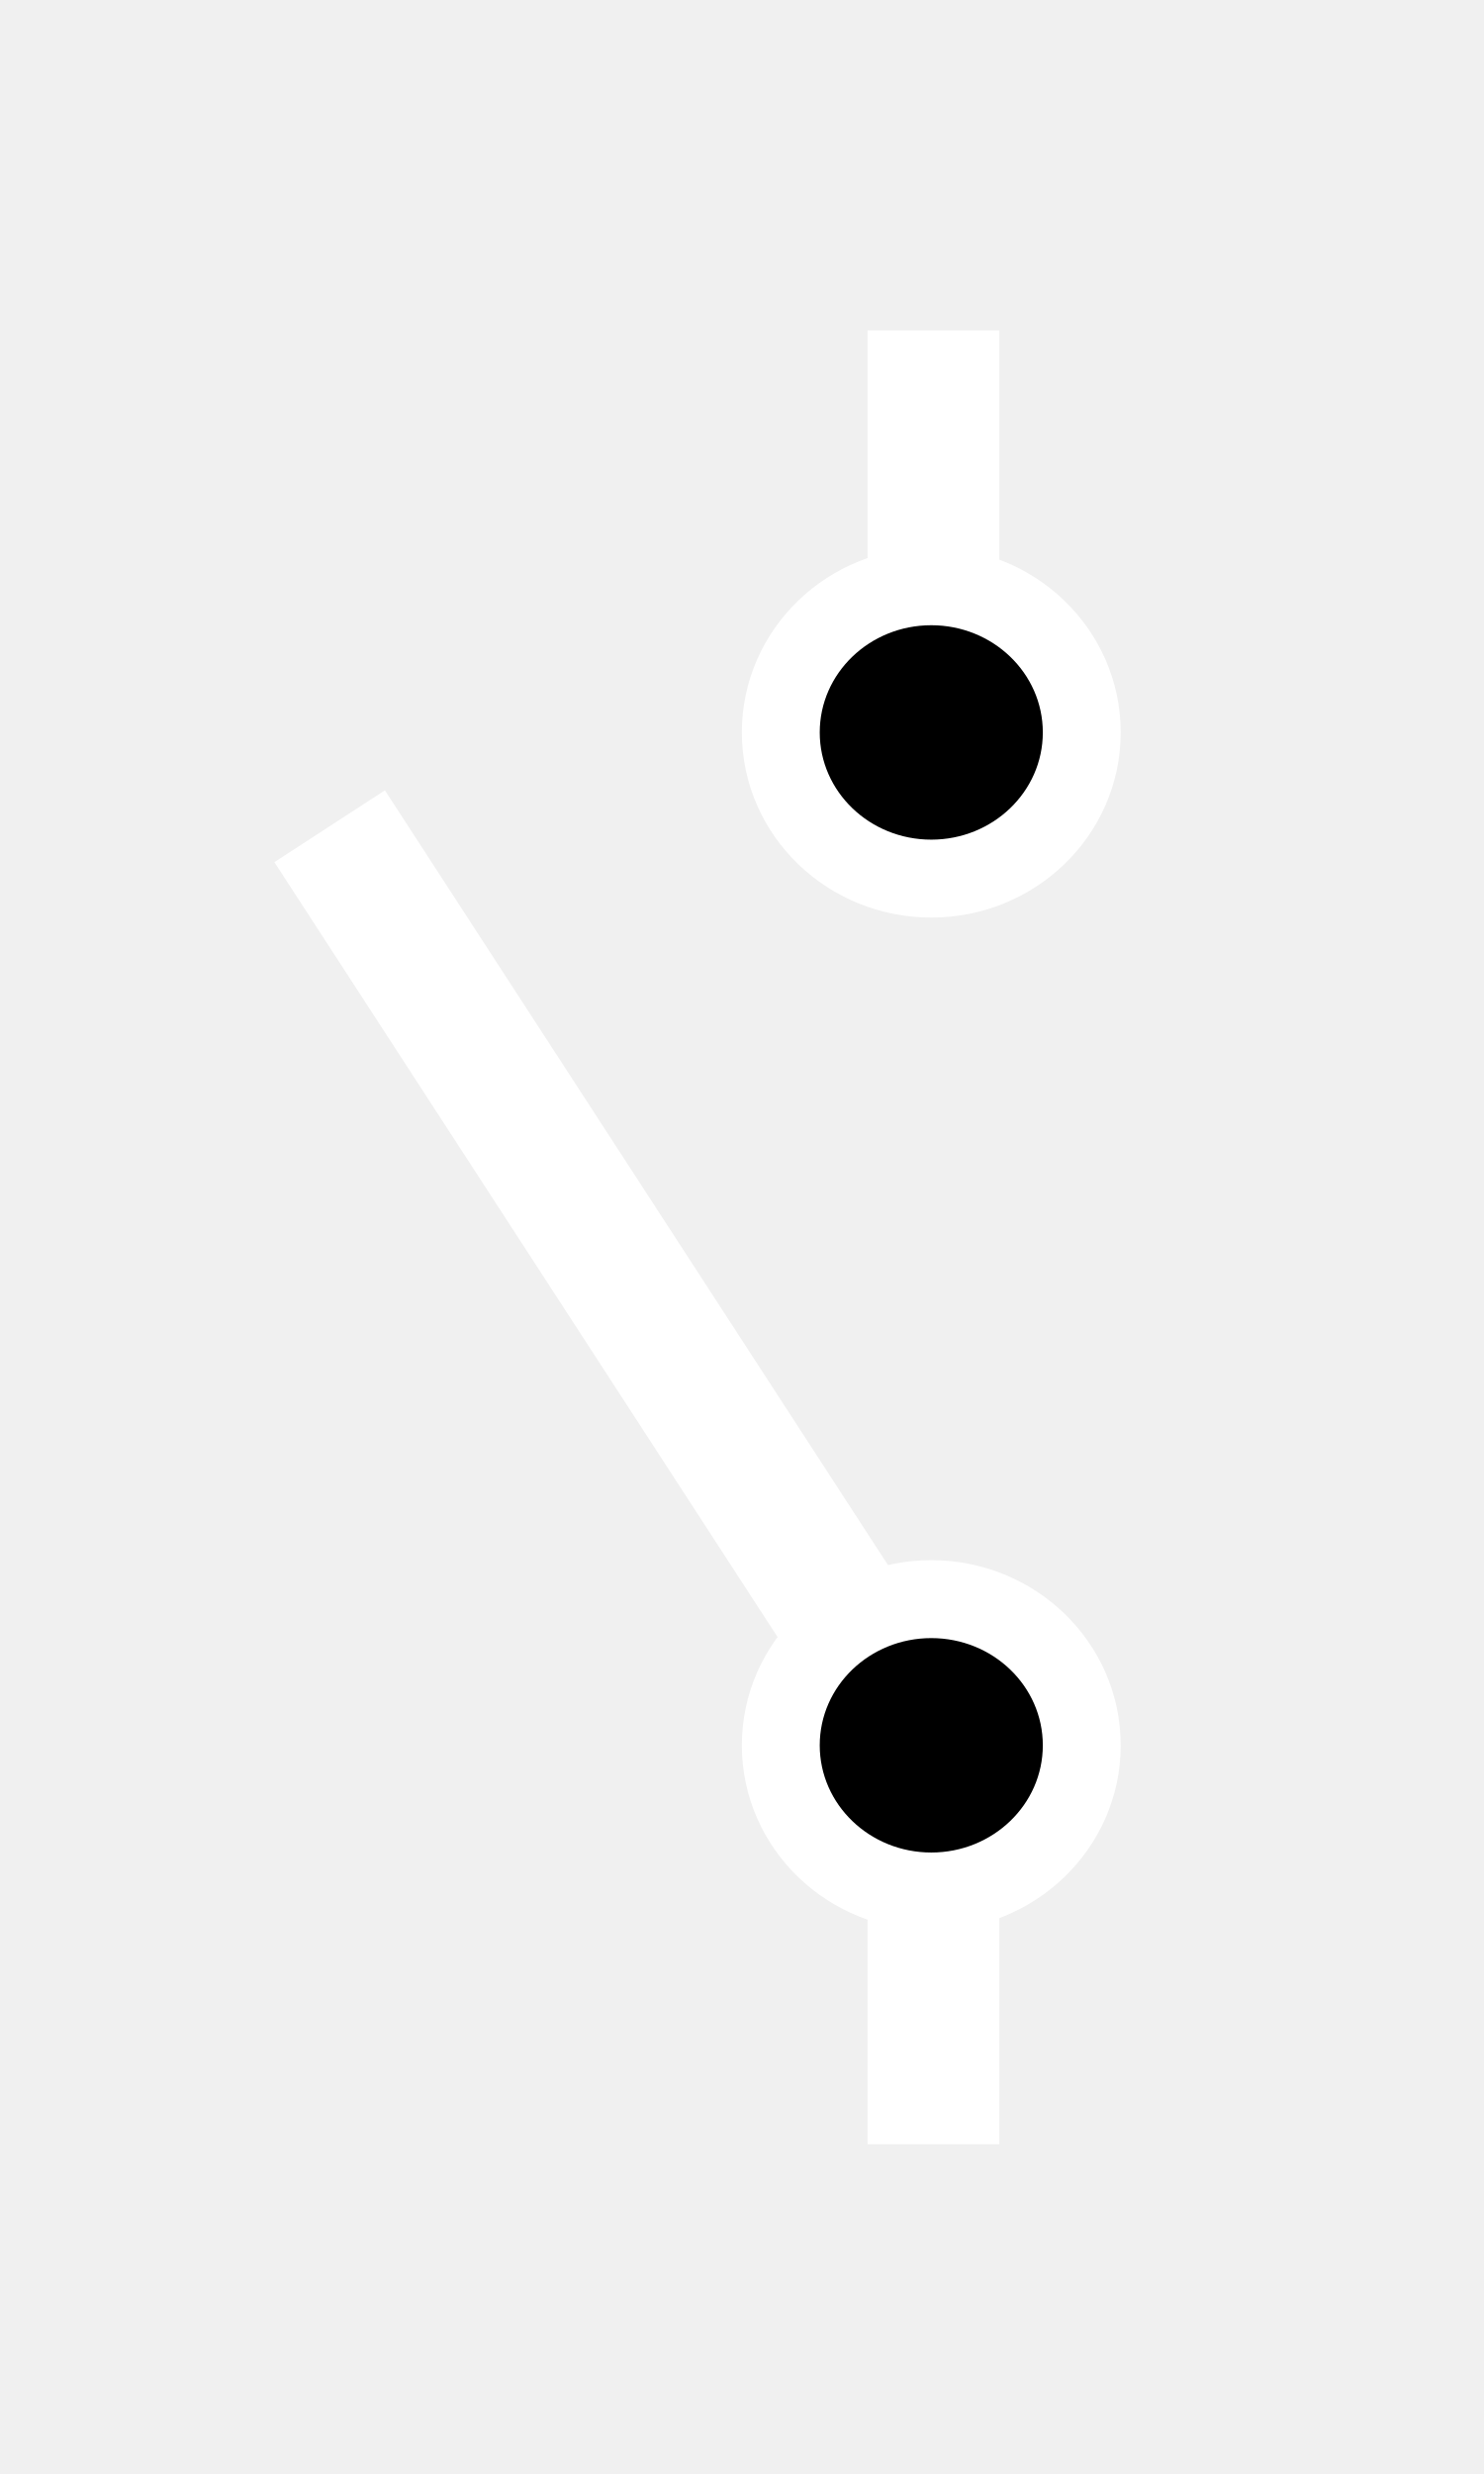
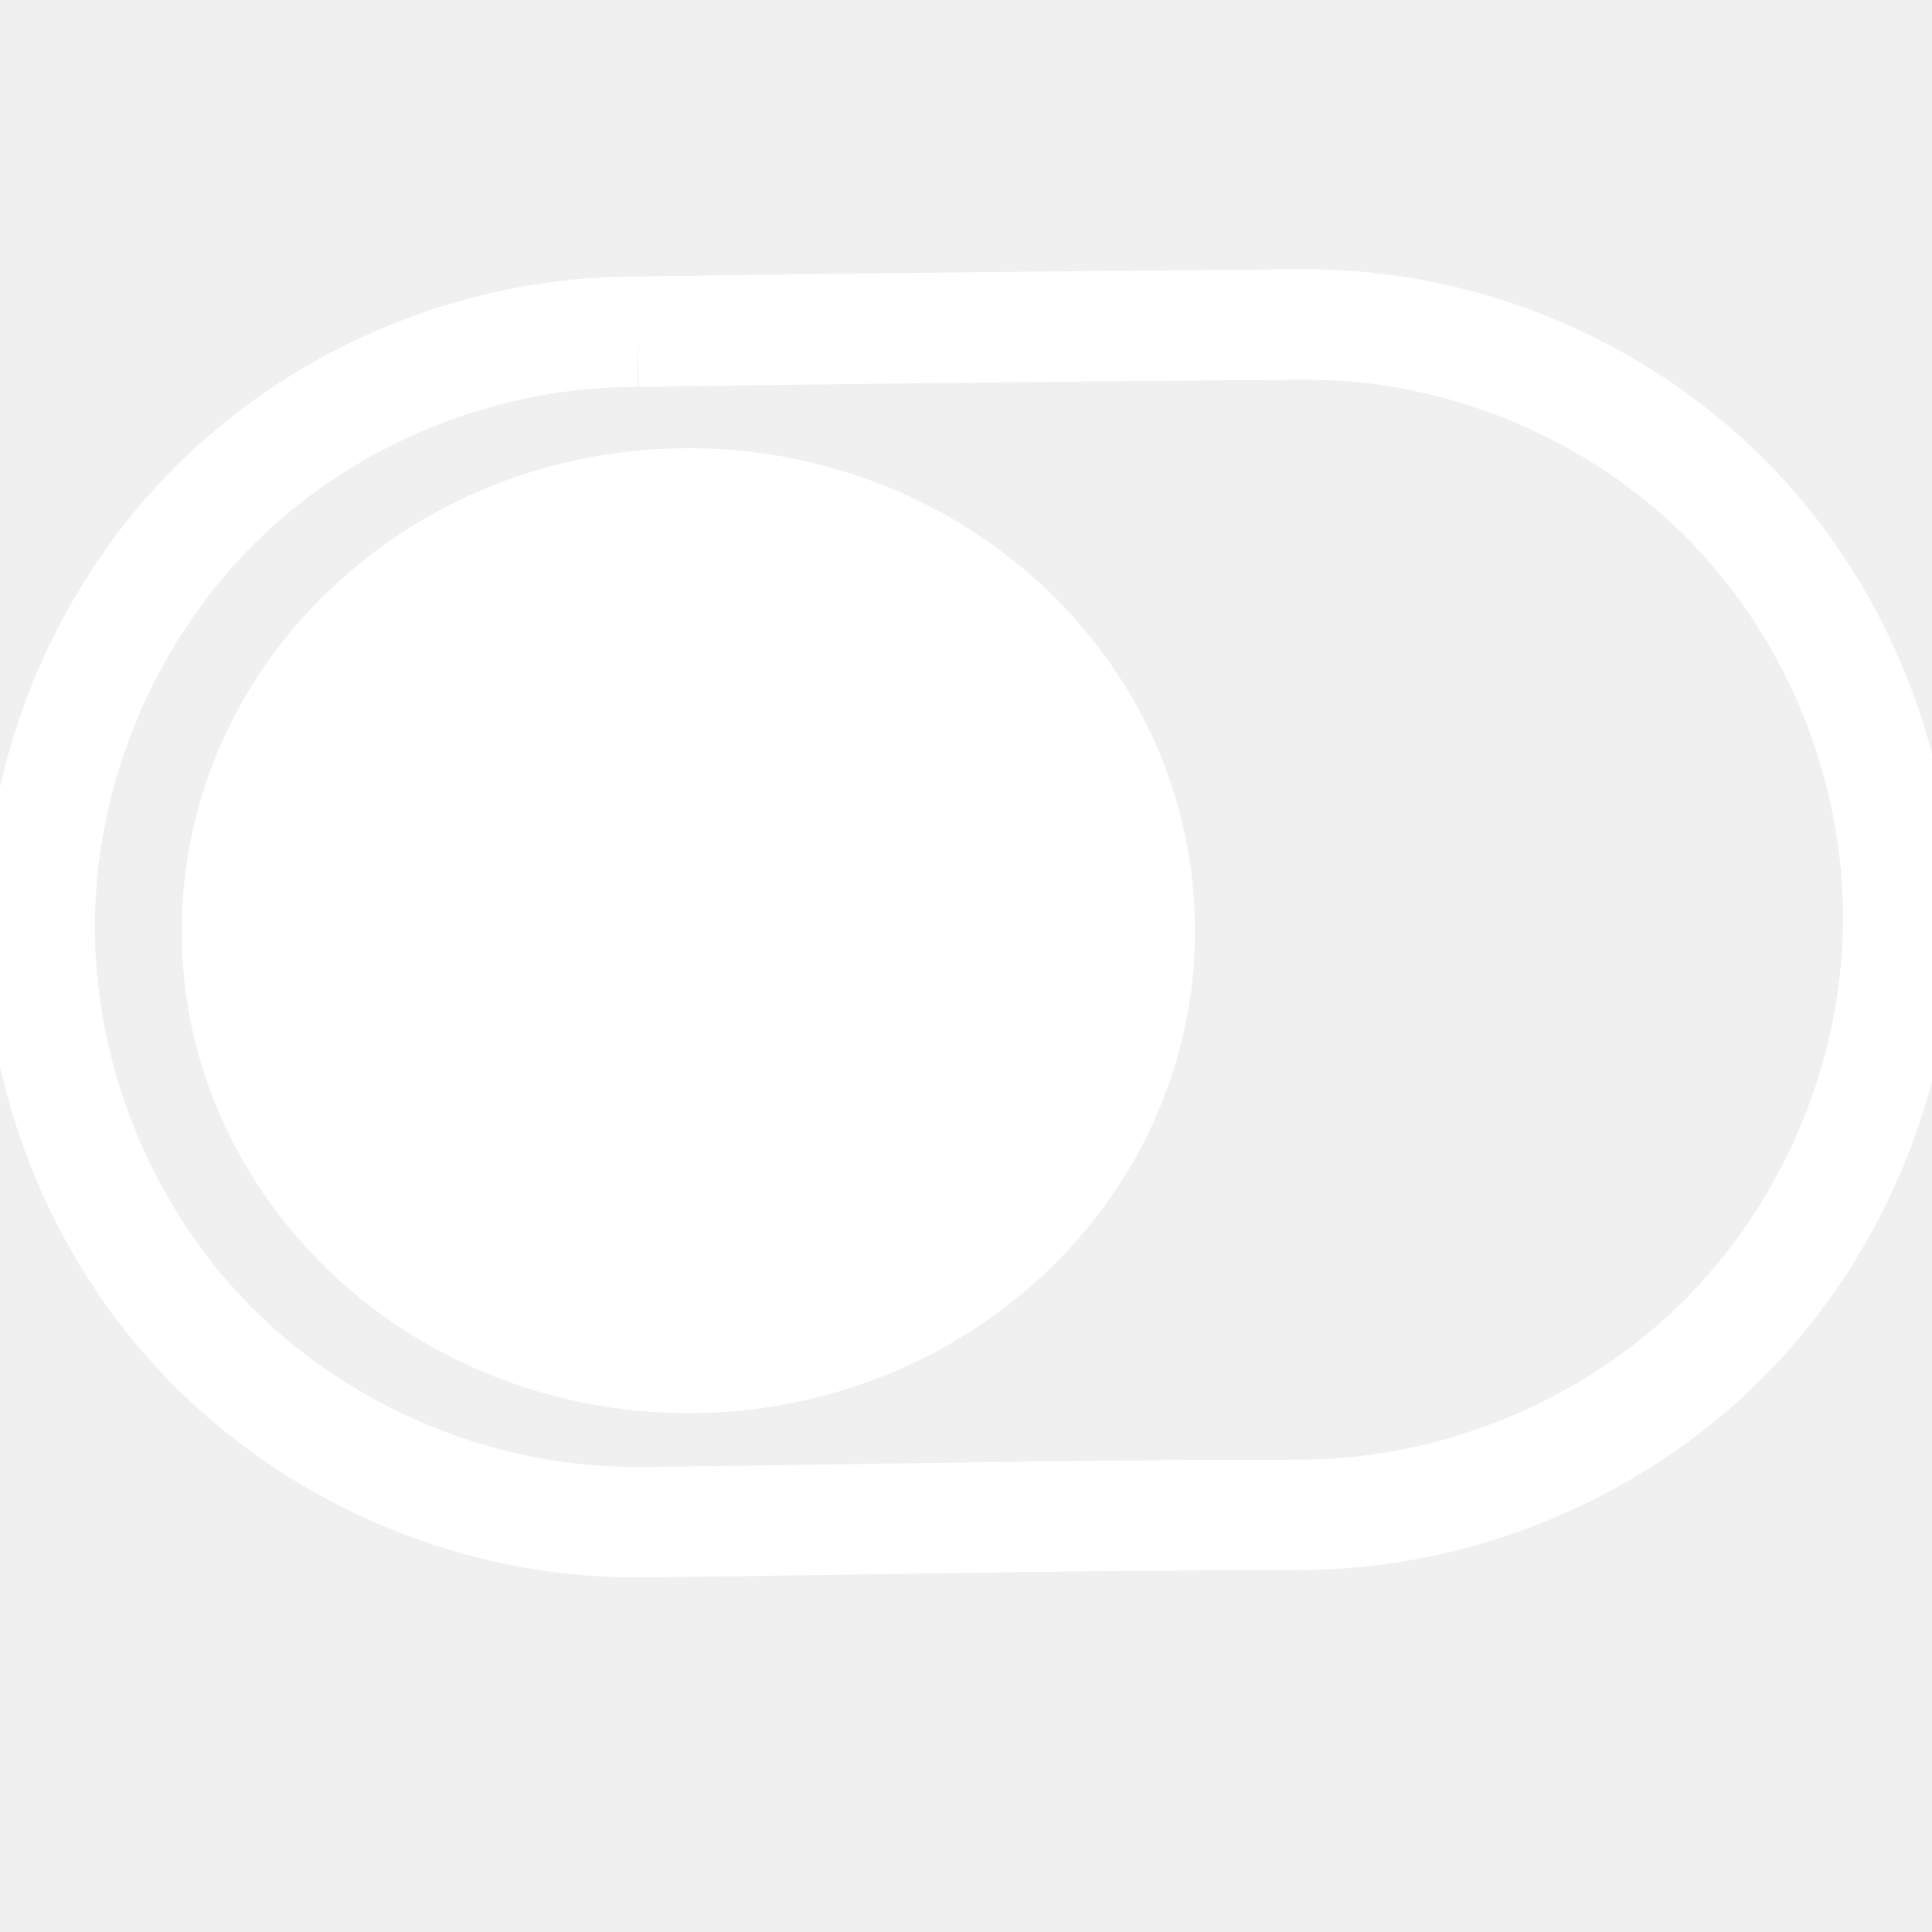
- <svg xmlns="http://www.w3.org/2000/svg" viewBox="0 0 4.763 7.938" version="1.1" height="30" width="18" id="svg8">
-   <defs id="defs12" />
-   <g transform="translate(0 -289.06)" id="layer1">
-     <path stroke-width=".423" stroke="#fff" fill="none" d="m2.967 294.65-1.909-2.939" id="path5076" />
-     <path stroke-width=".423" stroke="#fff" fill="none" d="m2.996 290.12v1.058" id="path9029-8" />
-     <path id="path9046" d="M 3.347,291.41 A 0.358,0.344 0 0 1 2.989,291.754 0.358,0.344 0 0 1 2.631,291.41 0.358,0.344 0 0 1 2.989,291.066 0.358,0.344 0 0 1 3.347,291.41 Z" stroke="#fff" stroke-width="0.5" style="paint-order:markers stroke fill" />
-     <path stroke-width=".423" stroke="#fff" fill="none" d="m2.996 295.94v-1.058" id="path9029-8-5" />
-     <path id="path9046-0" d="m 3.347,-294.66 a 0.358,0.344 0 0 1 -0.358,0.344 0.358,0.344 0 0 1 -0.358,-0.344 0.358,0.344 0 0 1 0.358,-0.344 0.358,0.344 0 0 1 0.358,0.344 z" style="paint-order:markers stroke fill" stroke="#fff" stroke-width="0.5" transform="scale(1,-1)" />
-   </g>
+ <svg xmlns="http://www.w3.org/2000/svg" width="21" height="21" version="1.1">
+   <style />
+   <path d="m6.933 3.606c-1.685-0.009-3.363 0.673-4.565 1.853-1.202 1.181-1.914 2.846-1.936 4.531-0.022 1.685 0.645 3.369 1.816 4.58s2.83 1.937 4.515 1.973c0.137 0.003 0.274 0.002 0.411 0 2.307-0.026 4.614-0.078 6.921-0.077 0.011 9e-6 0.023 2e-5 0.034 0 1.685-0.003 3.36-0.688 4.562-1.869 1.202-1.181 1.916-2.845 1.941-4.53 0.025-1.685-0.64-3.37-1.812-4.582-1.171-1.211-2.835-1.933-4.52-1.957-0.091-0.001-0.183-6.607e-4 -0.274 0-2.364 0.017-4.728 0.043-7.093 0.077" fill="none" stroke="#fff" stroke-width="1.2" />
+   <ellipse cx="7.482" cy="10.116" rx="4.739" ry="4.476" fill="#fff" stroke="#fff" stroke-linecap="round" stroke-width="1.536" style="paint-order:normal" />
</svg>
